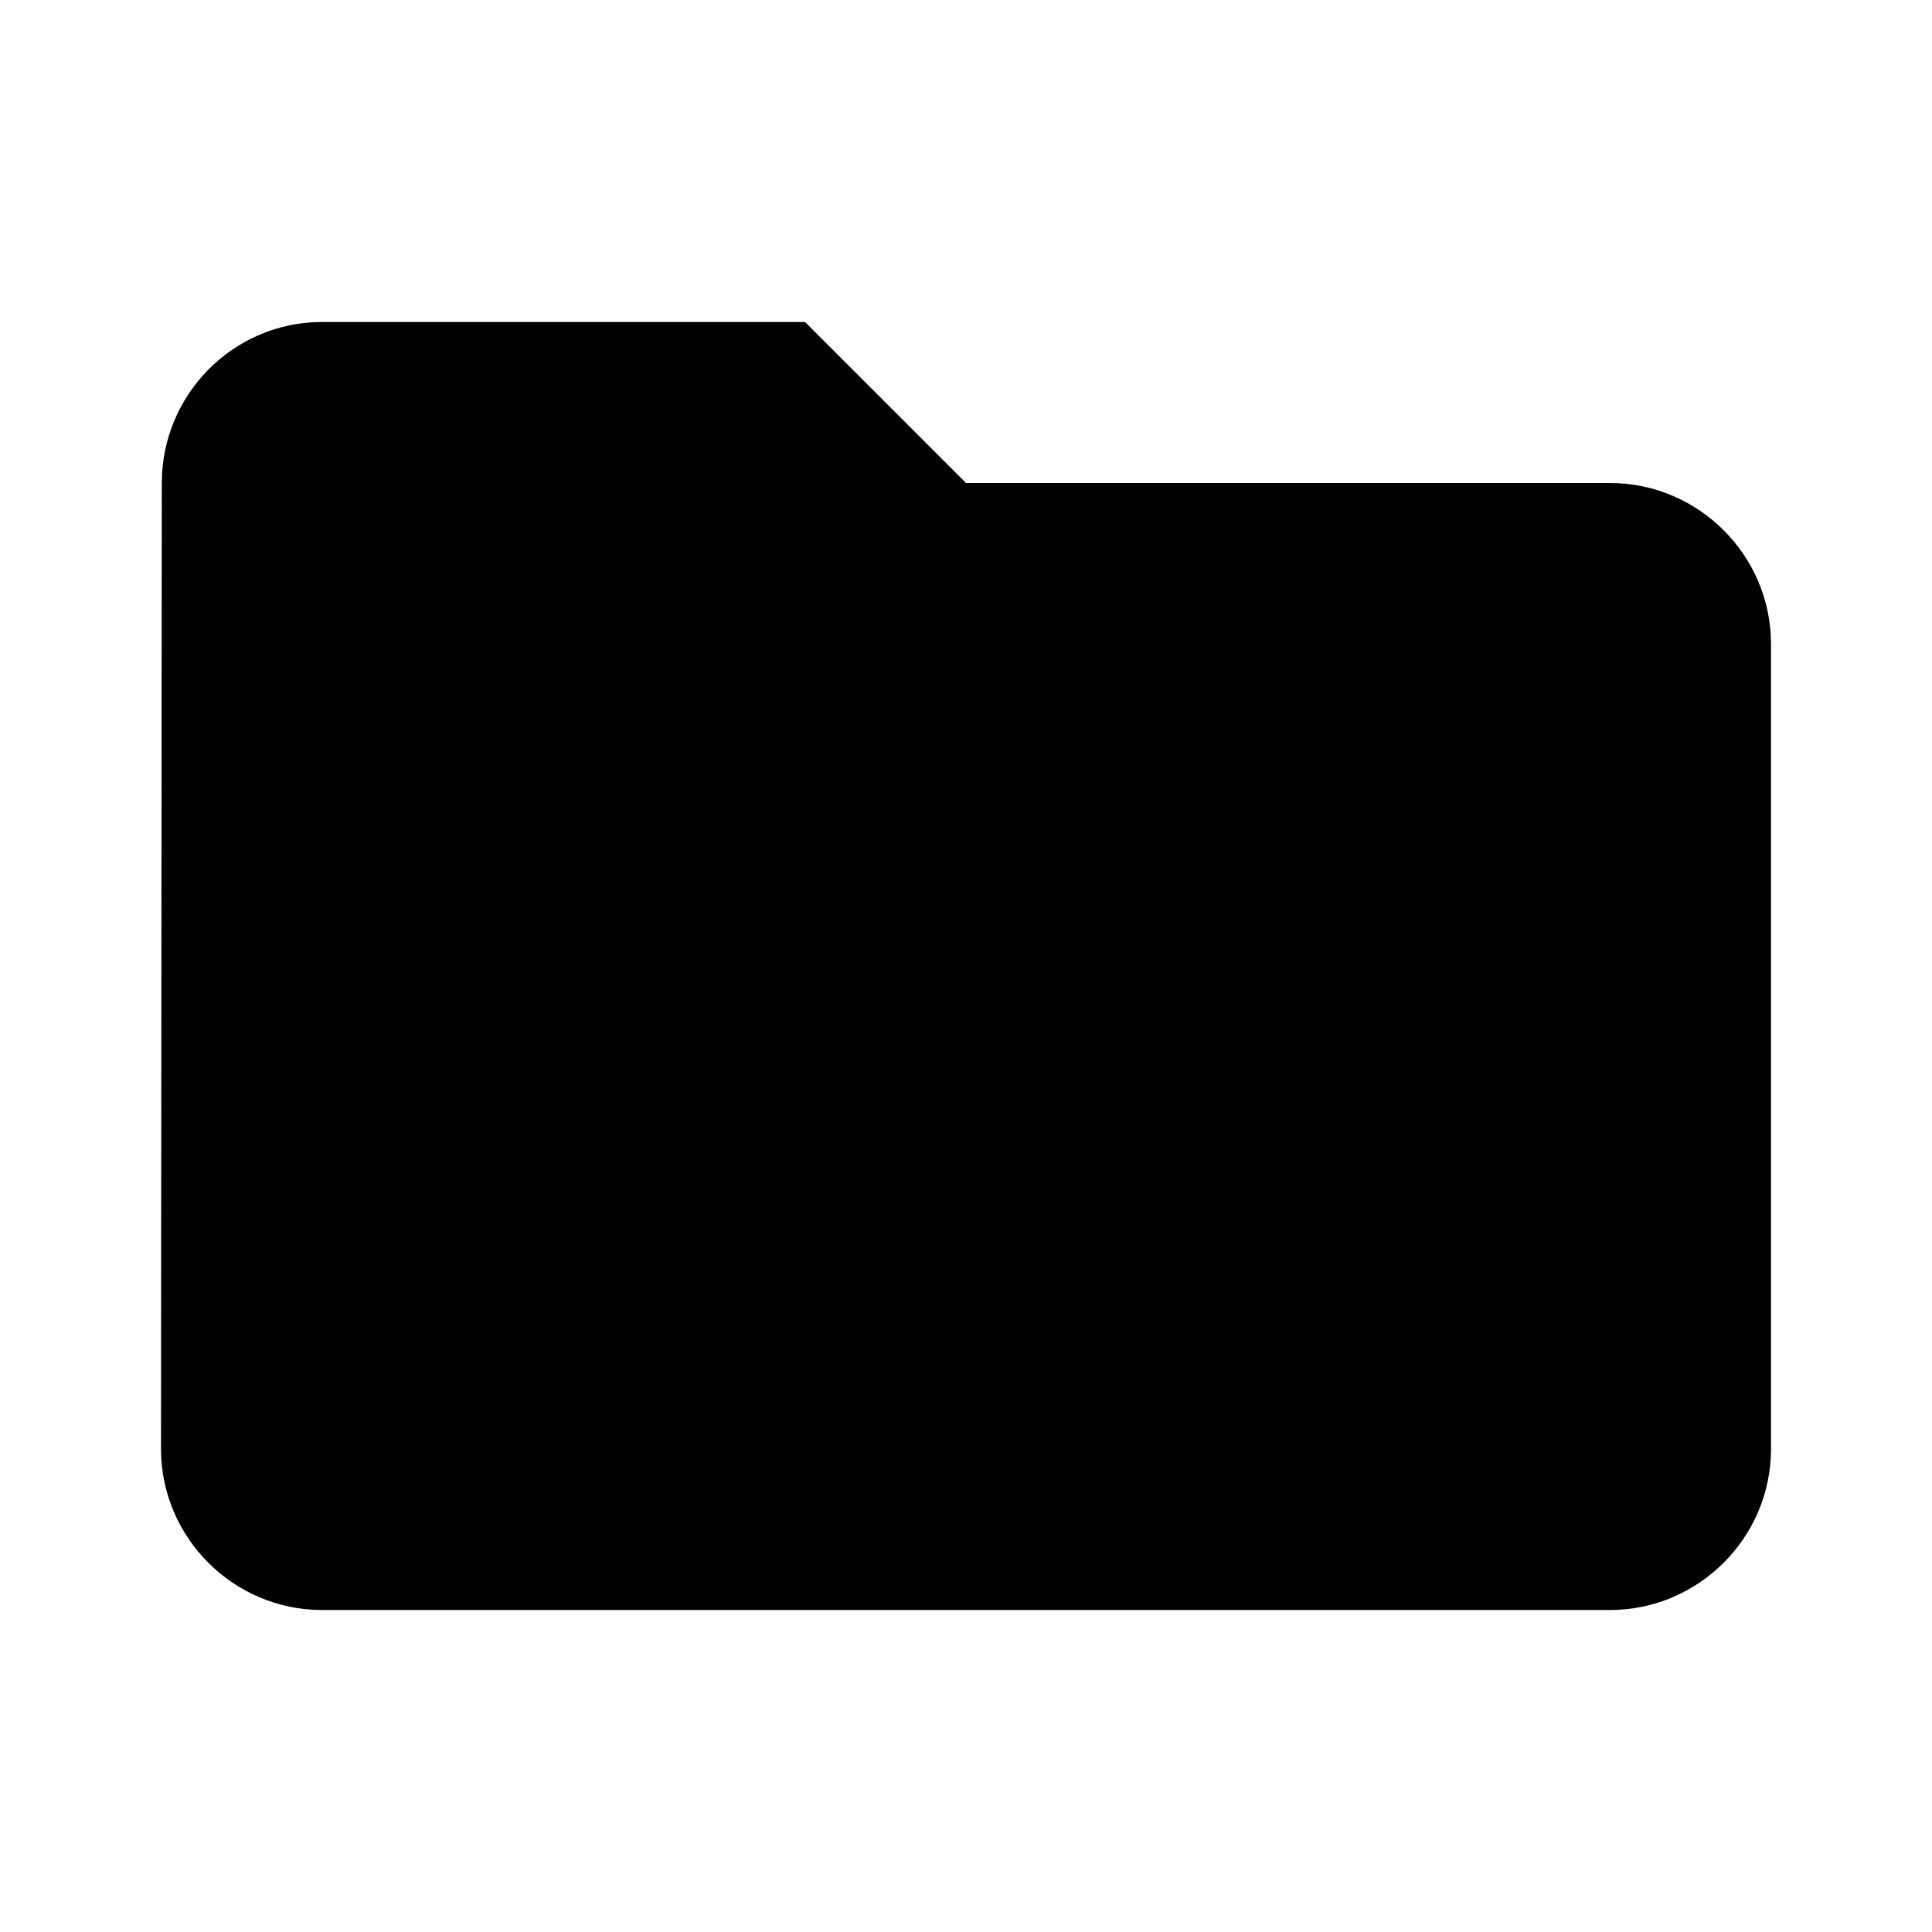
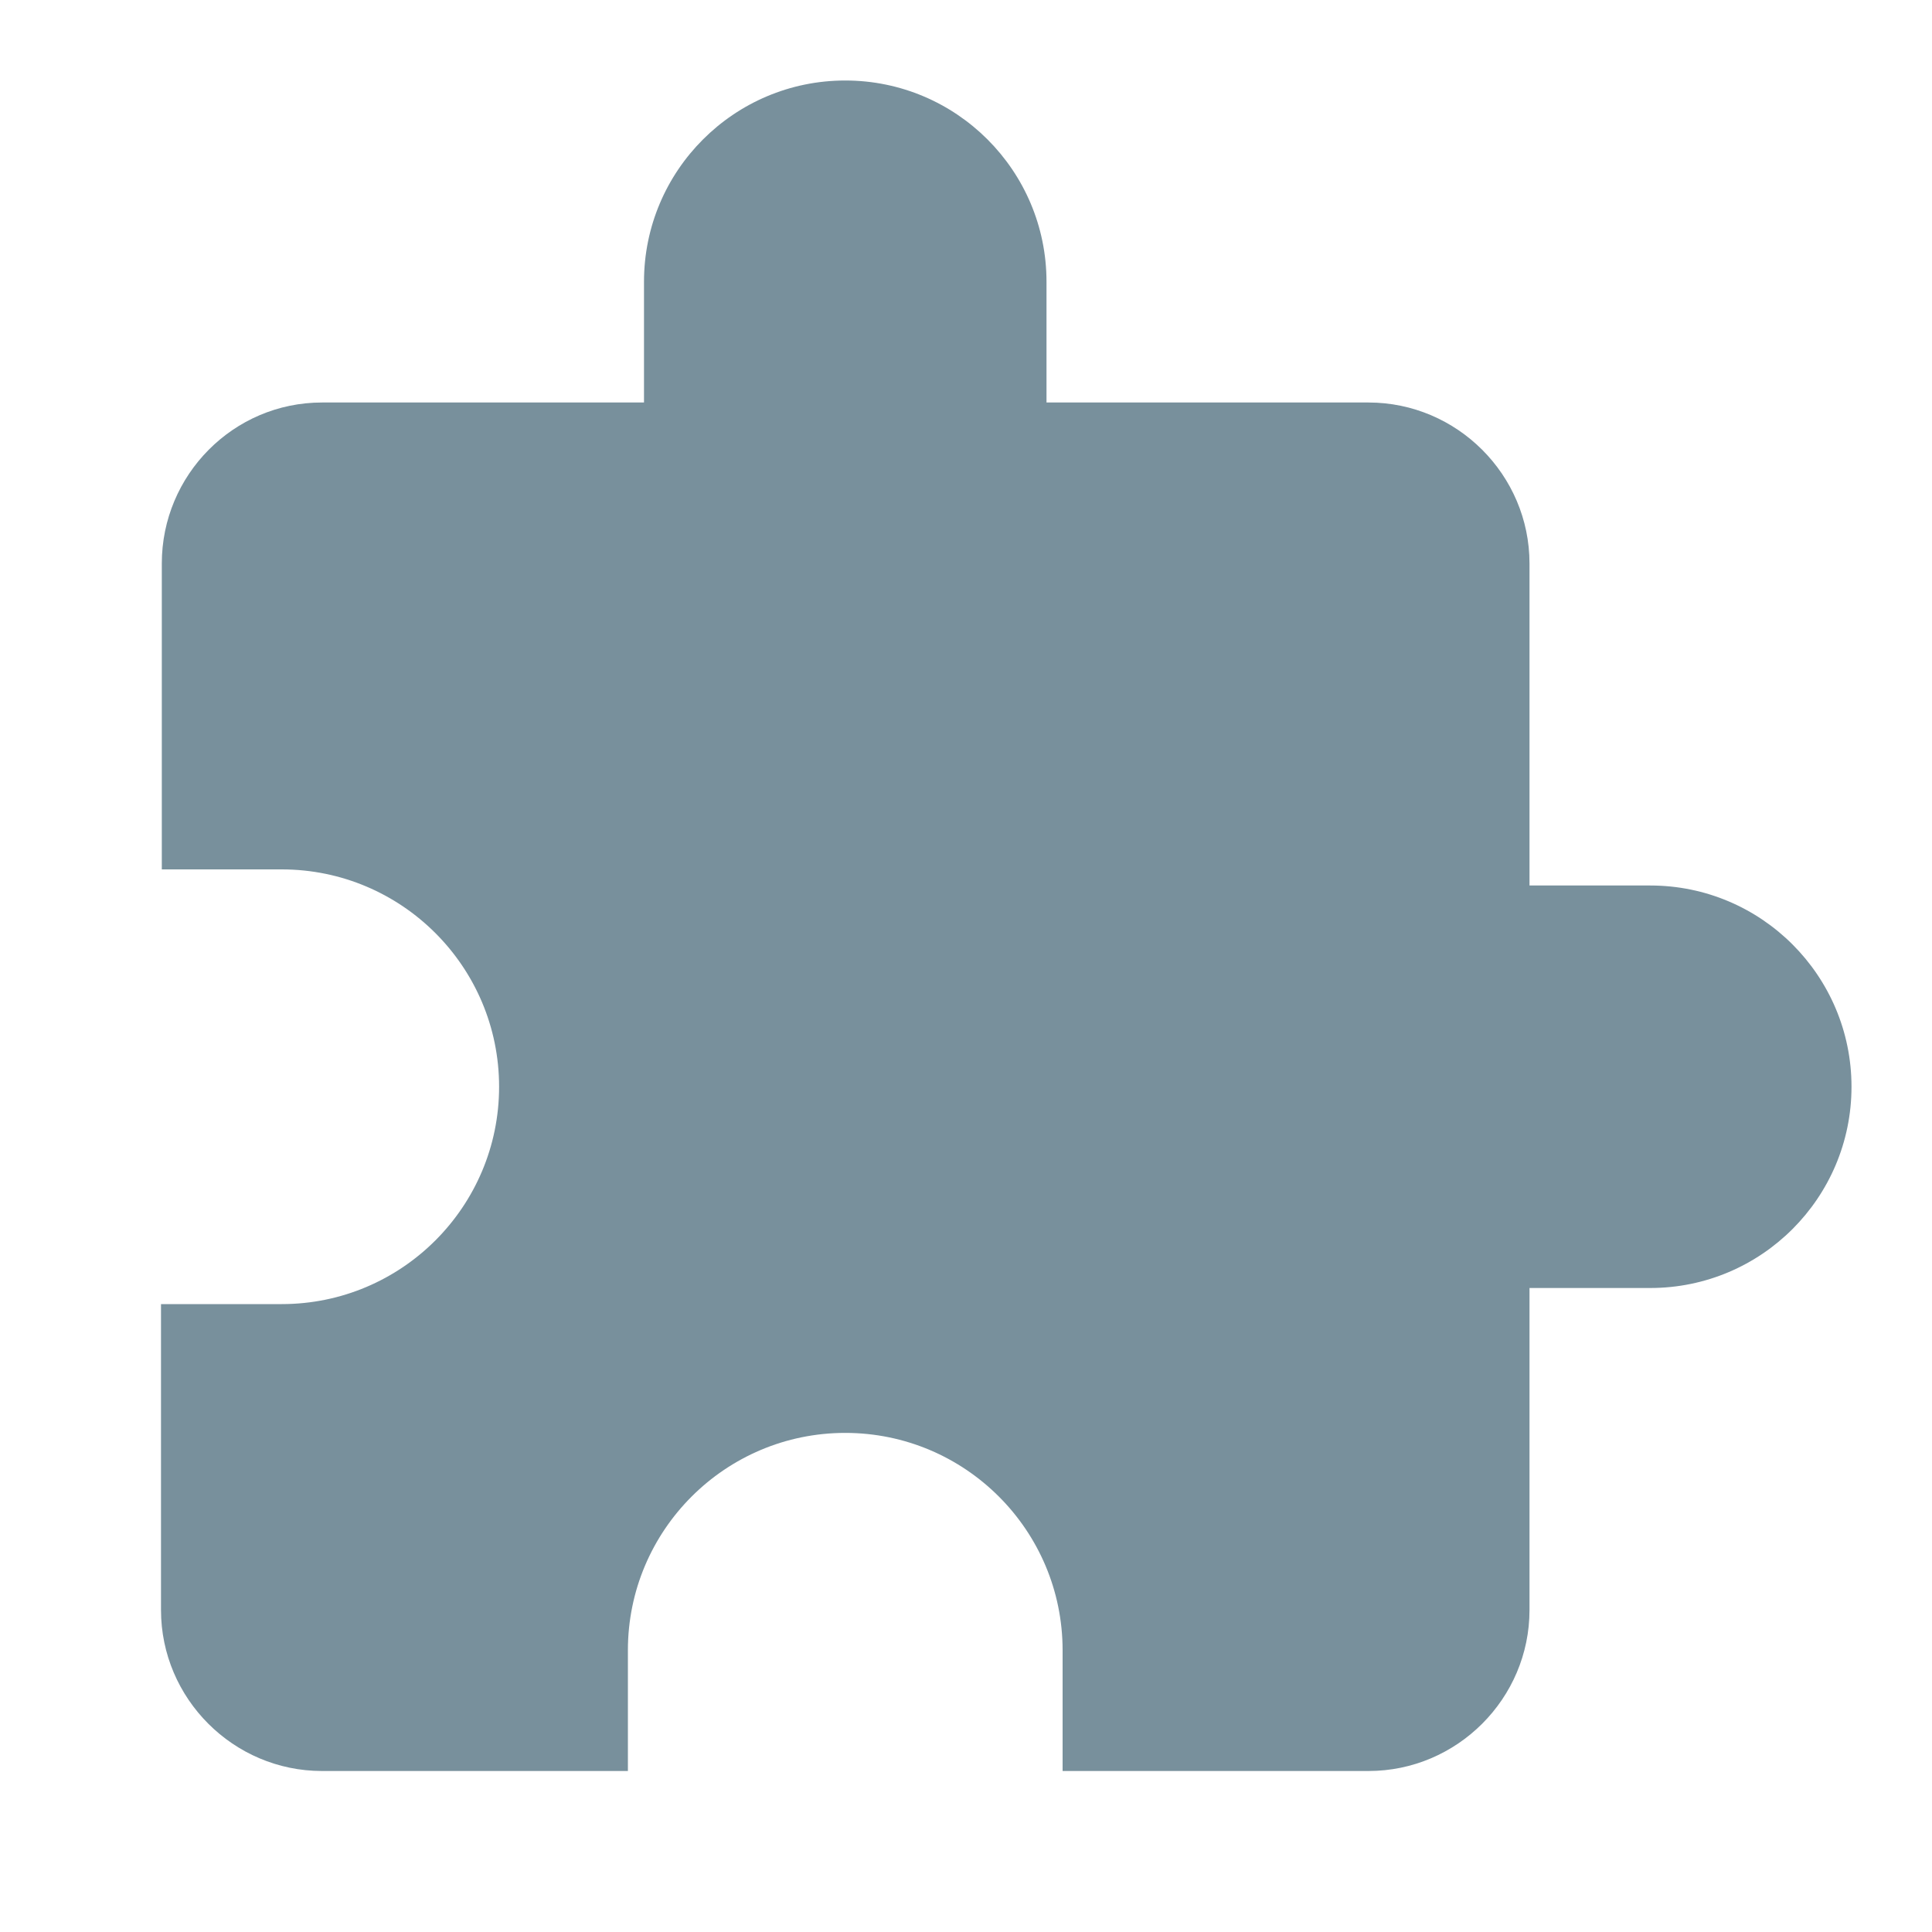
- <svg xmlns="http://www.w3.org/2000/svg" width="24" height="24" viewBox="0 0 24 24">
-   <path d="M10 4H4c-1.1 0-1.99.9-1.99 2L2 18c0 1.1.9 2 2 2h16c1.1 0 2-.9 2-2V8c0-1.1-.9-2-2-2h-8l-2-2z" />
+ <svg xmlns="http://www.w3.org/2000/svg" width="24" height="24" viewBox="0 0 24 24" fill="#78909c">
  <path d="M0 0h24v24H0z" fill="none" />
+   <path d="M20.5 11H19V7c0-1.1-.9-2-2-2h-4V3.5C13 2.12 11.88 1 10.5 1S8 2.12 8 3.5V5H4c-1.1 0-1.99.9-1.99 2v3.8H3.5c1.49 0 2.7 1.21 2.7 2.7s-1.21 2.7-2.7 2.7H2V20c0 1.1.9 2 2 2h3.8v-1.5c0-1.49 1.21-2.7 2.7-2.7 1.49 0 2.7 1.21 2.7 2.7V22H17c1.1 0 2-.9 2-2v-4h1.5c1.38 0 2.5-1.12 2.5-2.5S21.88 11 20.5 11z" />
</svg>
